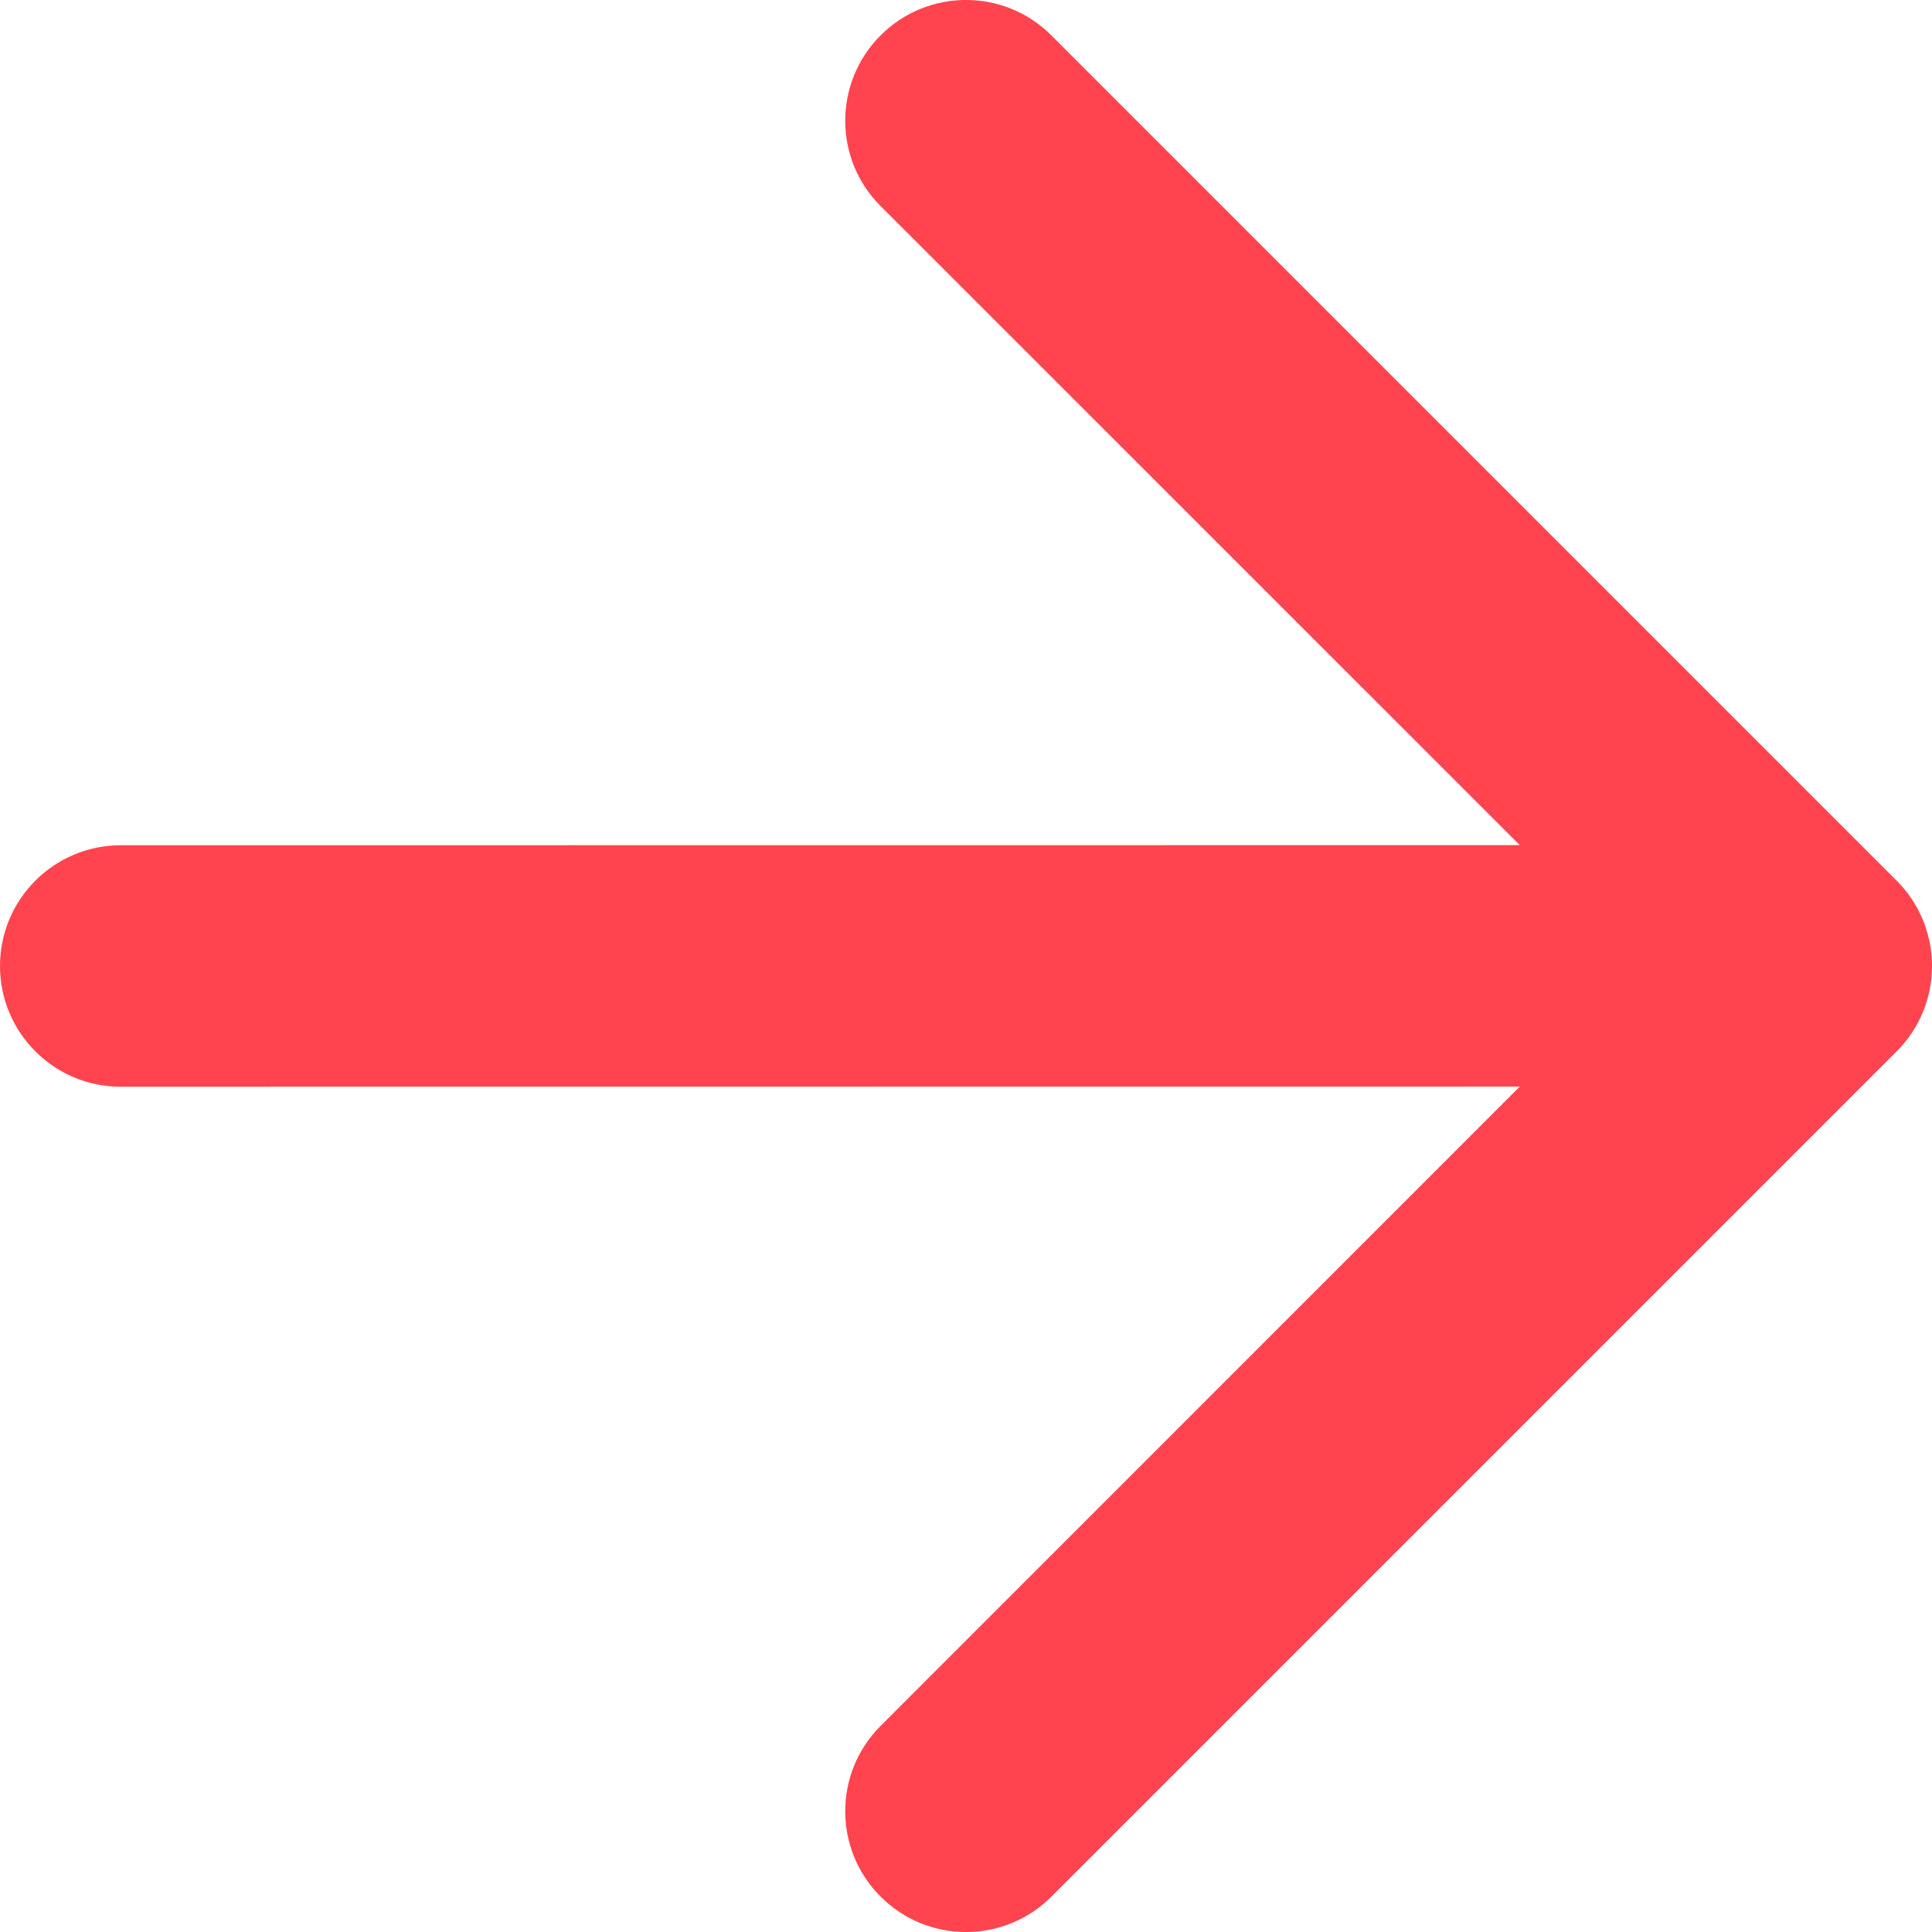
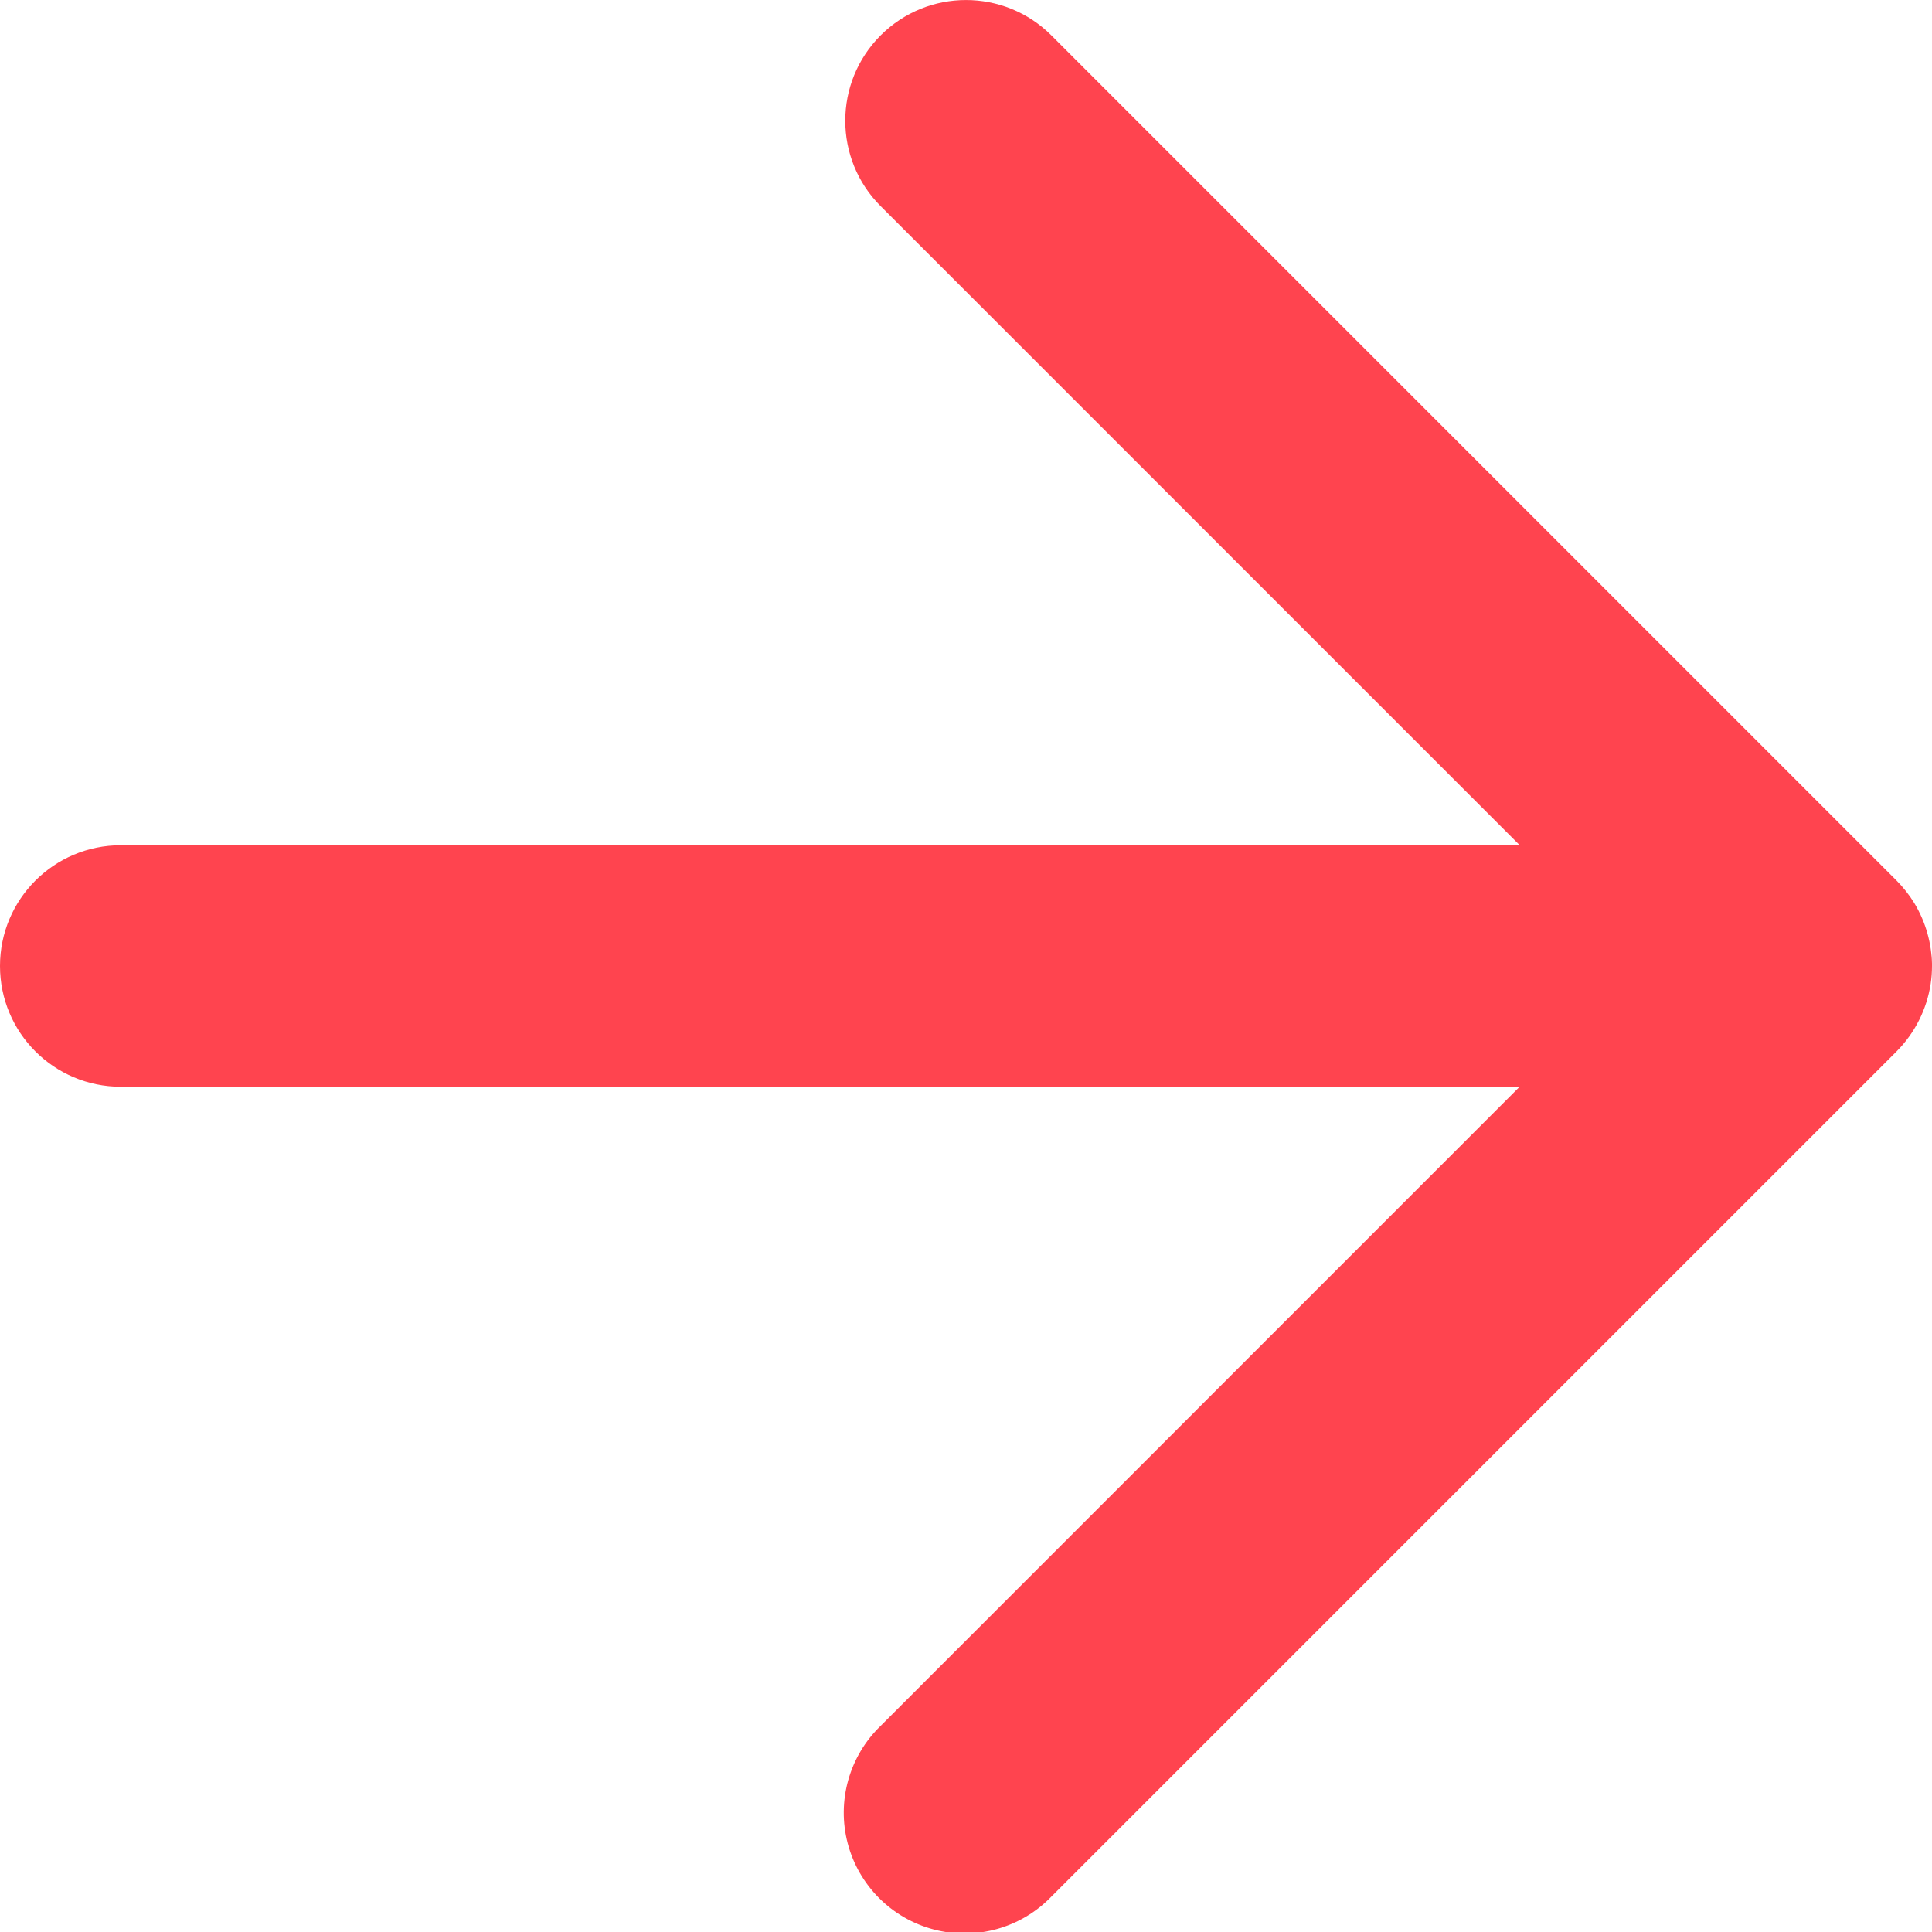
- <svg xmlns="http://www.w3.org/2000/svg" width="16" height="16" viewBox="0 0 16 16" fill="none">
-   <path d="M7.293 0.293C6.902 0.683 6.902 1.317 7.293 1.707L12.586 6.999L1 7C0.448 7 0 7.448 0 8C0 8.552 0.448 9 1 9L12.586 8.999L7.293 14.293C6.902 14.683 6.902 15.317 7.293 15.707C7.683 16.098 8.317 16.098 8.707 15.707L15.707 8.707L15.78 8.625C15.783 8.623 15.785 8.62 15.787 8.617L15.707 8.707C15.742 8.672 15.775 8.634 15.804 8.595C15.822 8.571 15.838 8.546 15.854 8.521C15.861 8.509 15.868 8.496 15.875 8.484C15.886 8.464 15.897 8.444 15.906 8.423C15.914 8.406 15.922 8.389 15.929 8.371C15.937 8.352 15.944 8.332 15.95 8.312C15.955 8.297 15.96 8.281 15.964 8.266C15.97 8.244 15.975 8.223 15.98 8.201C15.983 8.183 15.986 8.166 15.989 8.148C15.992 8.13 15.994 8.11 15.996 8.09C15.998 8.066 15.999 8.043 16 8.019C16 8.013 16 8.007 16 8L16 7.981C15.999 7.957 15.998 7.934 15.996 7.911L16 8C16 7.949 15.996 7.9 15.989 7.851C15.986 7.834 15.983 7.817 15.98 7.799C15.975 7.777 15.97 7.756 15.964 7.734C15.96 7.719 15.955 7.703 15.95 7.688C15.944 7.668 15.937 7.648 15.929 7.629C15.922 7.611 15.914 7.594 15.906 7.577C15.897 7.556 15.886 7.536 15.875 7.516C15.868 7.504 15.861 7.491 15.854 7.479C15.838 7.454 15.822 7.429 15.804 7.405C15.798 7.397 15.793 7.39 15.787 7.383C15.762 7.352 15.736 7.321 15.707 7.293L8.707 0.293C8.317 -0.098 7.683 -0.098 7.293 0.293Z" fill="#FF444F" />
+ <svg xmlns="http://www.w3.org/2000/svg" width="16" height="16" fill="none">
+   <path d="M7.293.293a1 1 0 0 0 0 1.414L12.586 7 1 7a1 1 0 0 0 0 2l11.586-.001-5.293 5.294a1 1 0 1 0 1.414 1.414l7-7 .073-.082.007-.008-.08.09a1.01 1.01 0 0 0 .282-.559A.968.968 0 0 0 16 8v-.02a.96.96 0 0 0-.004-.07L16 8a1.016 1.016 0 0 0-.146-.52 1.037 1.037 0 0 0-.147-.187l-7-7a1 1 0 0 0-1.414 0Z" fill="#FF444F" />
</svg>
